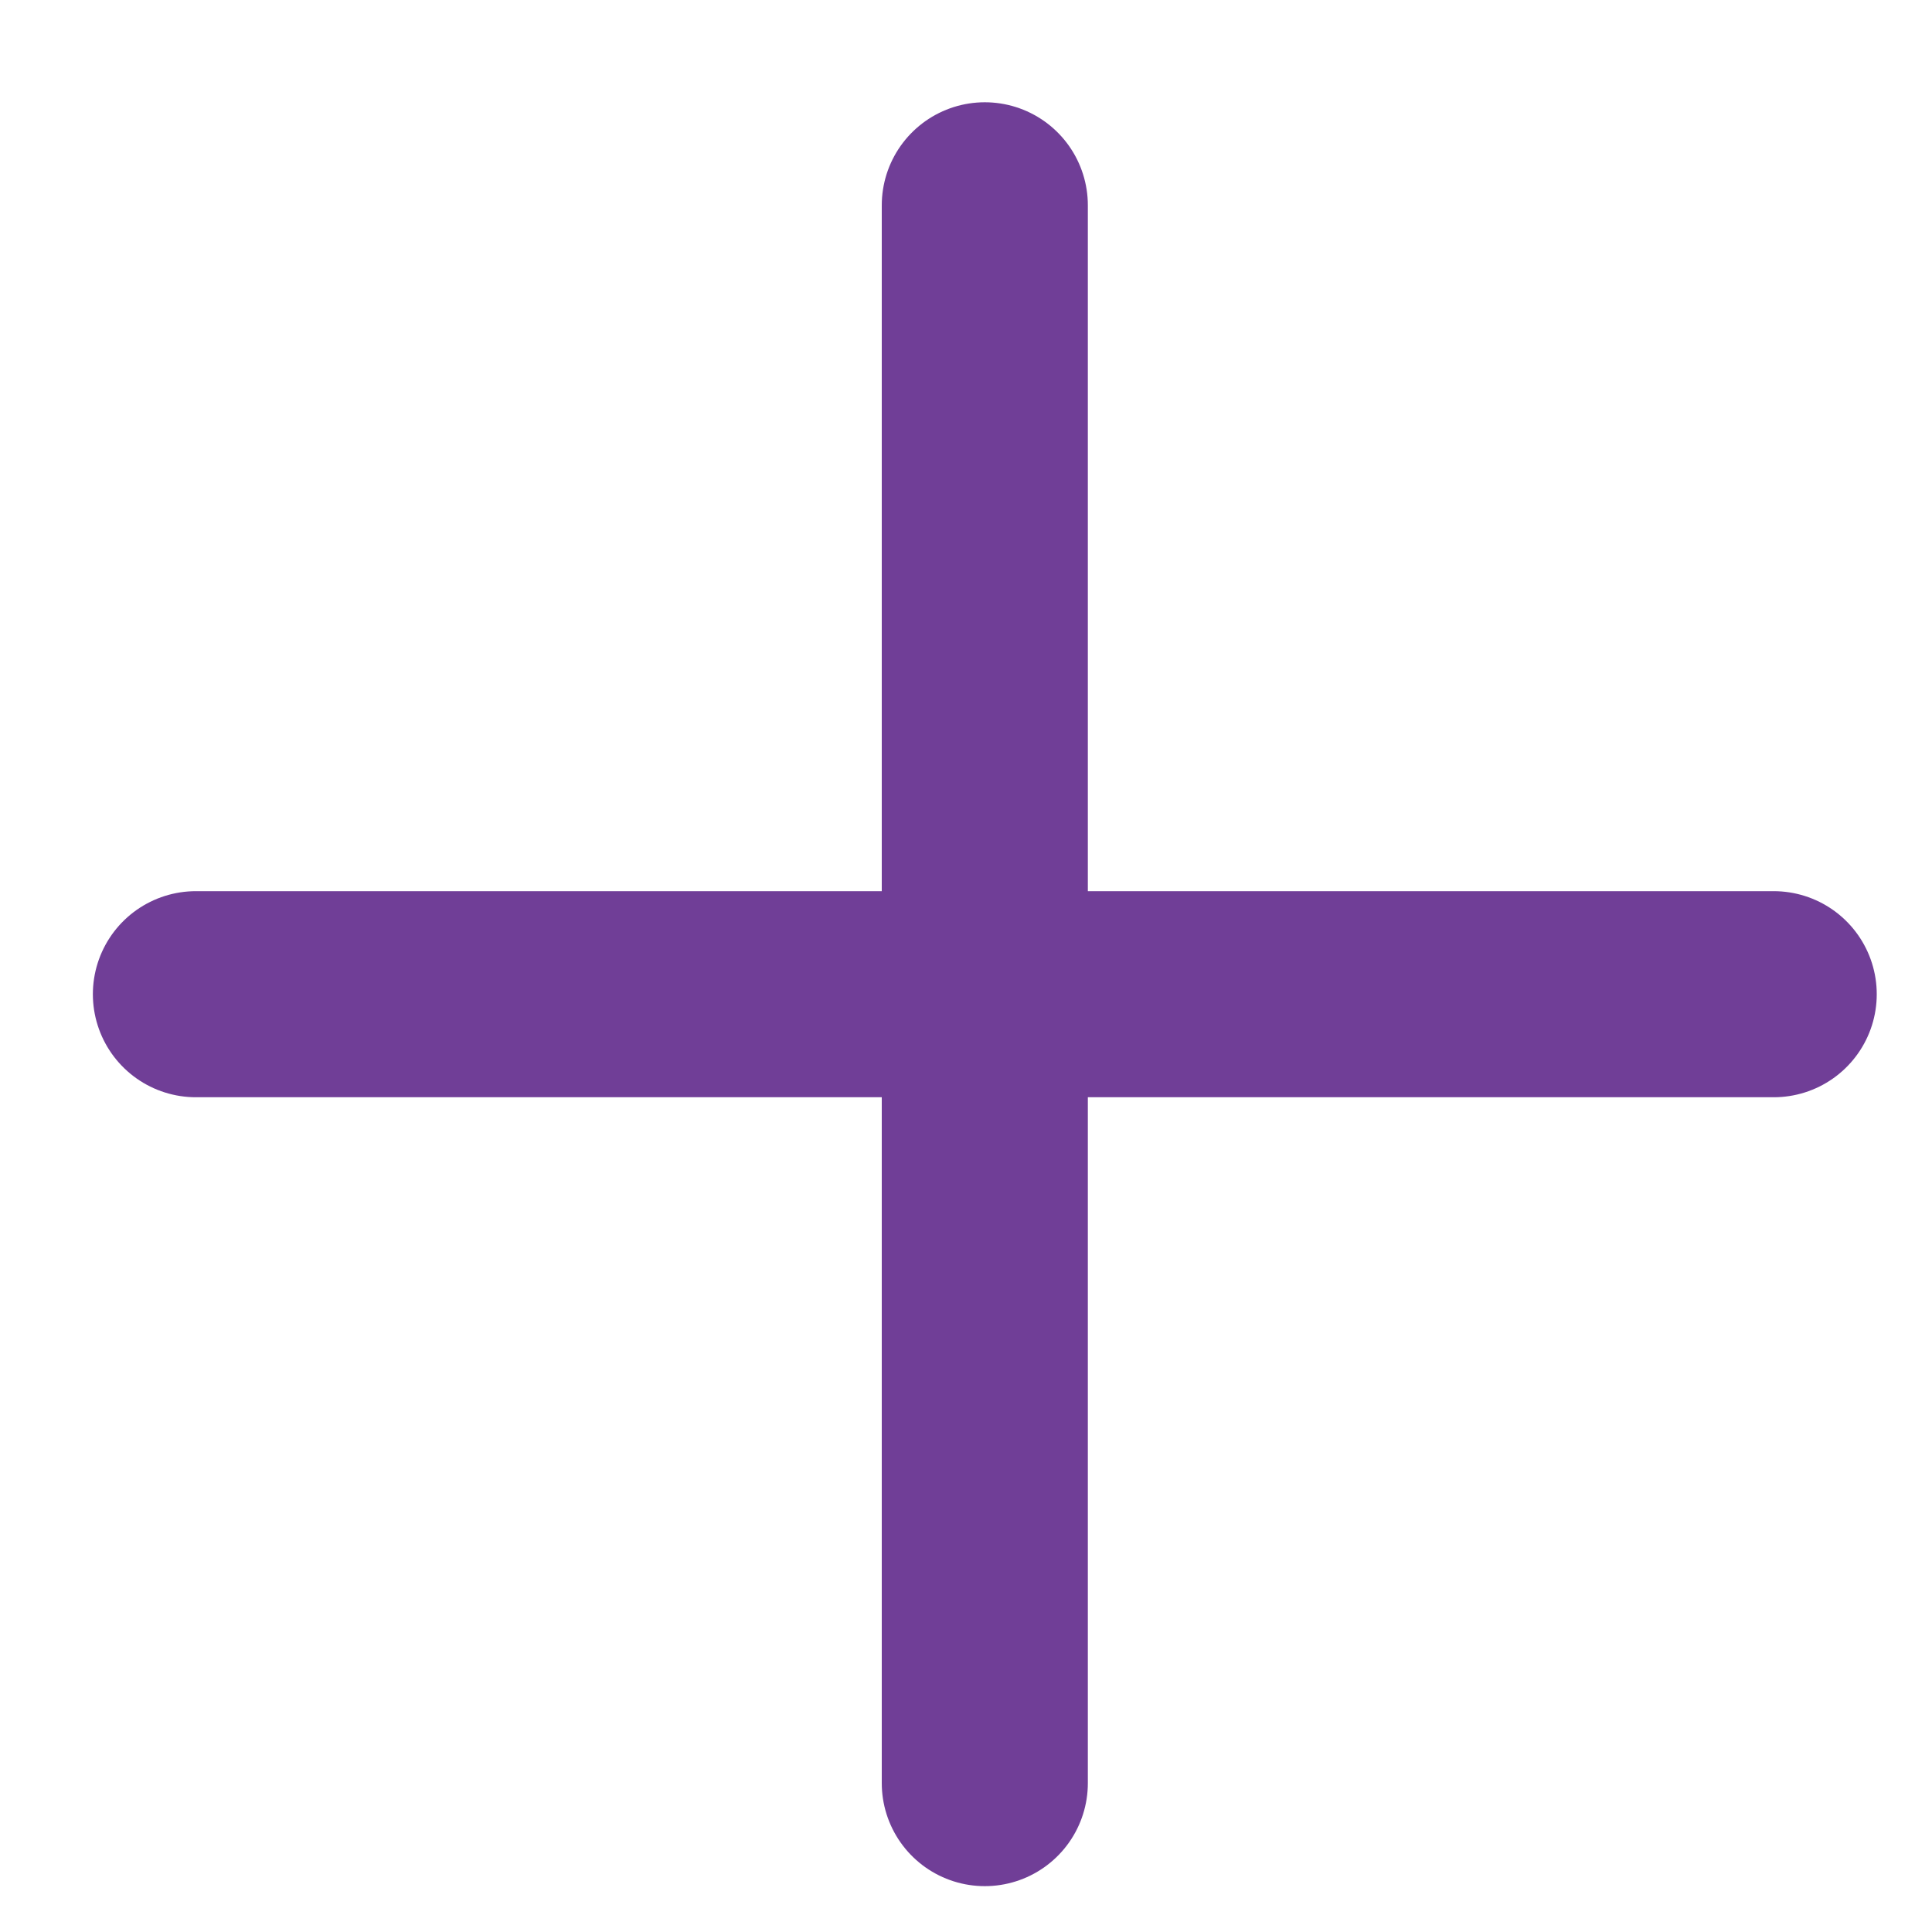
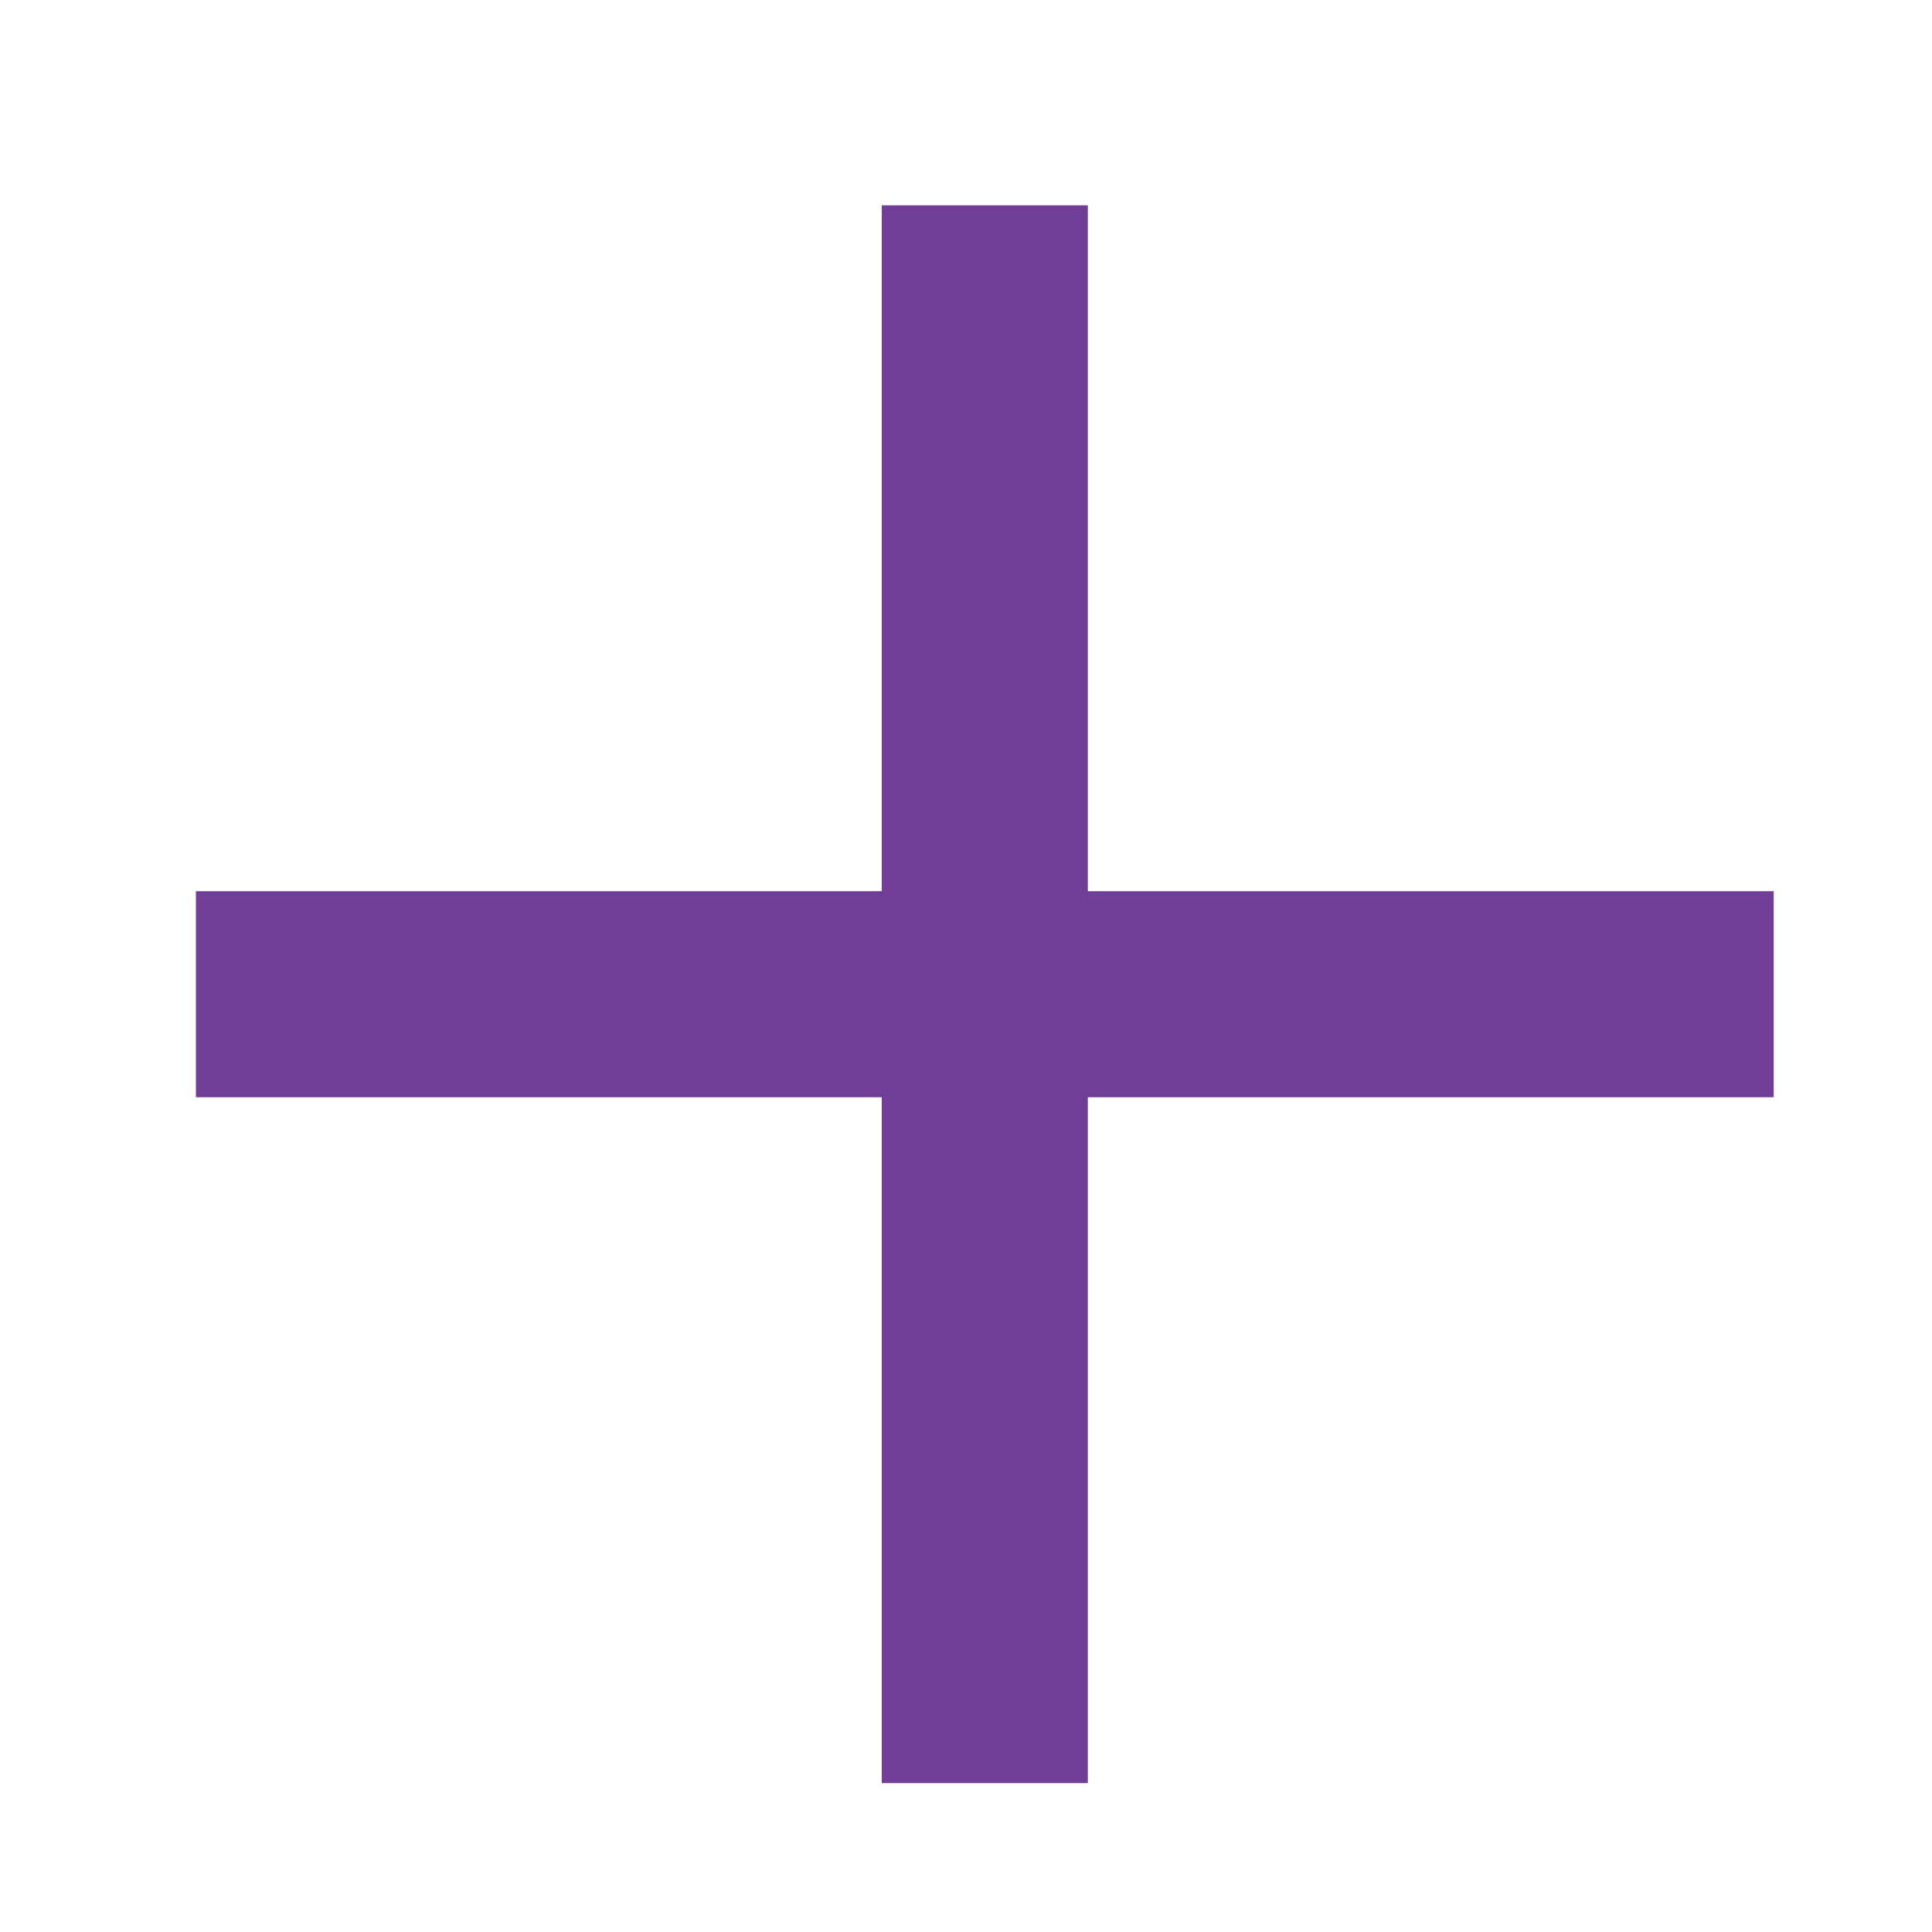
<svg xmlns="http://www.w3.org/2000/svg" width="15" height="15" viewBox="0 0 15 15" fill="none">
-   <path d="M7.646 1.594V13.844M13.771 7.719H1.521" stroke="#703E97" stroke-width="1.6" stroke-linecap="round" stroke-linejoin="round" />
+   <path d="M7.646 1.594V13.844M13.771 7.719H1.521" stroke="#703E97" stroke-width="1.6" strokeLinecap="round" stroke-linejoin="round" />
</svg>
